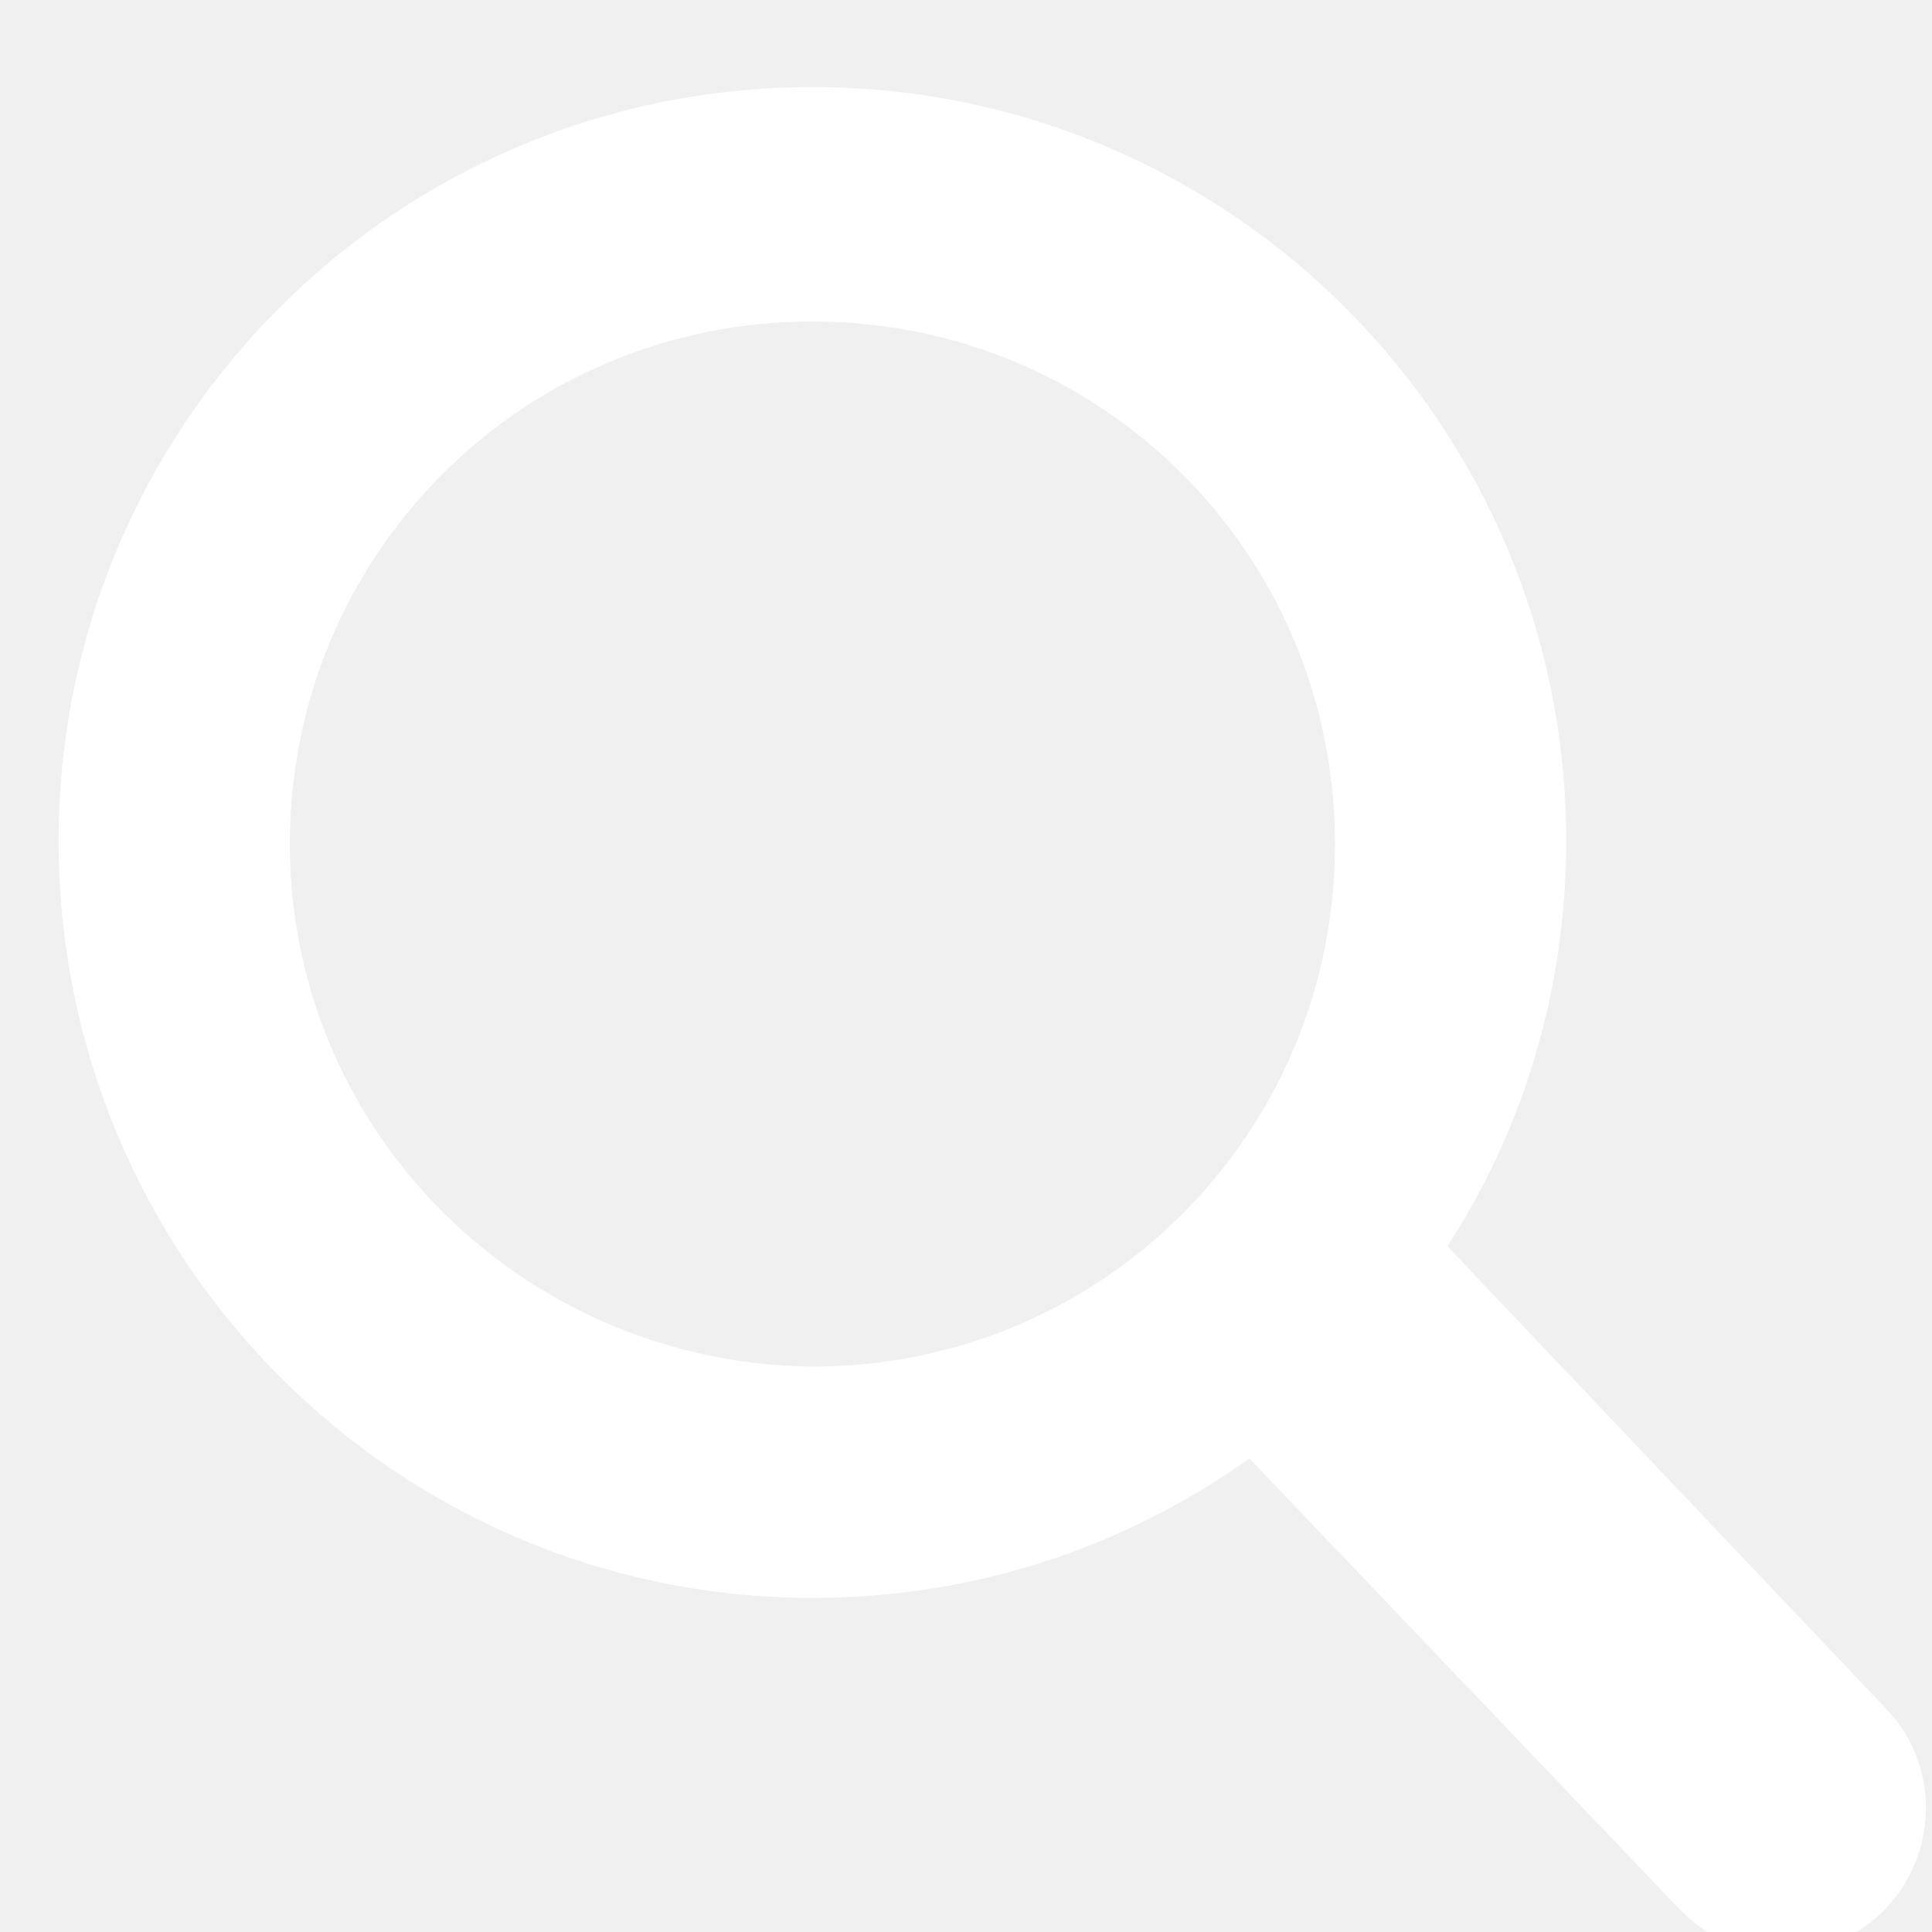
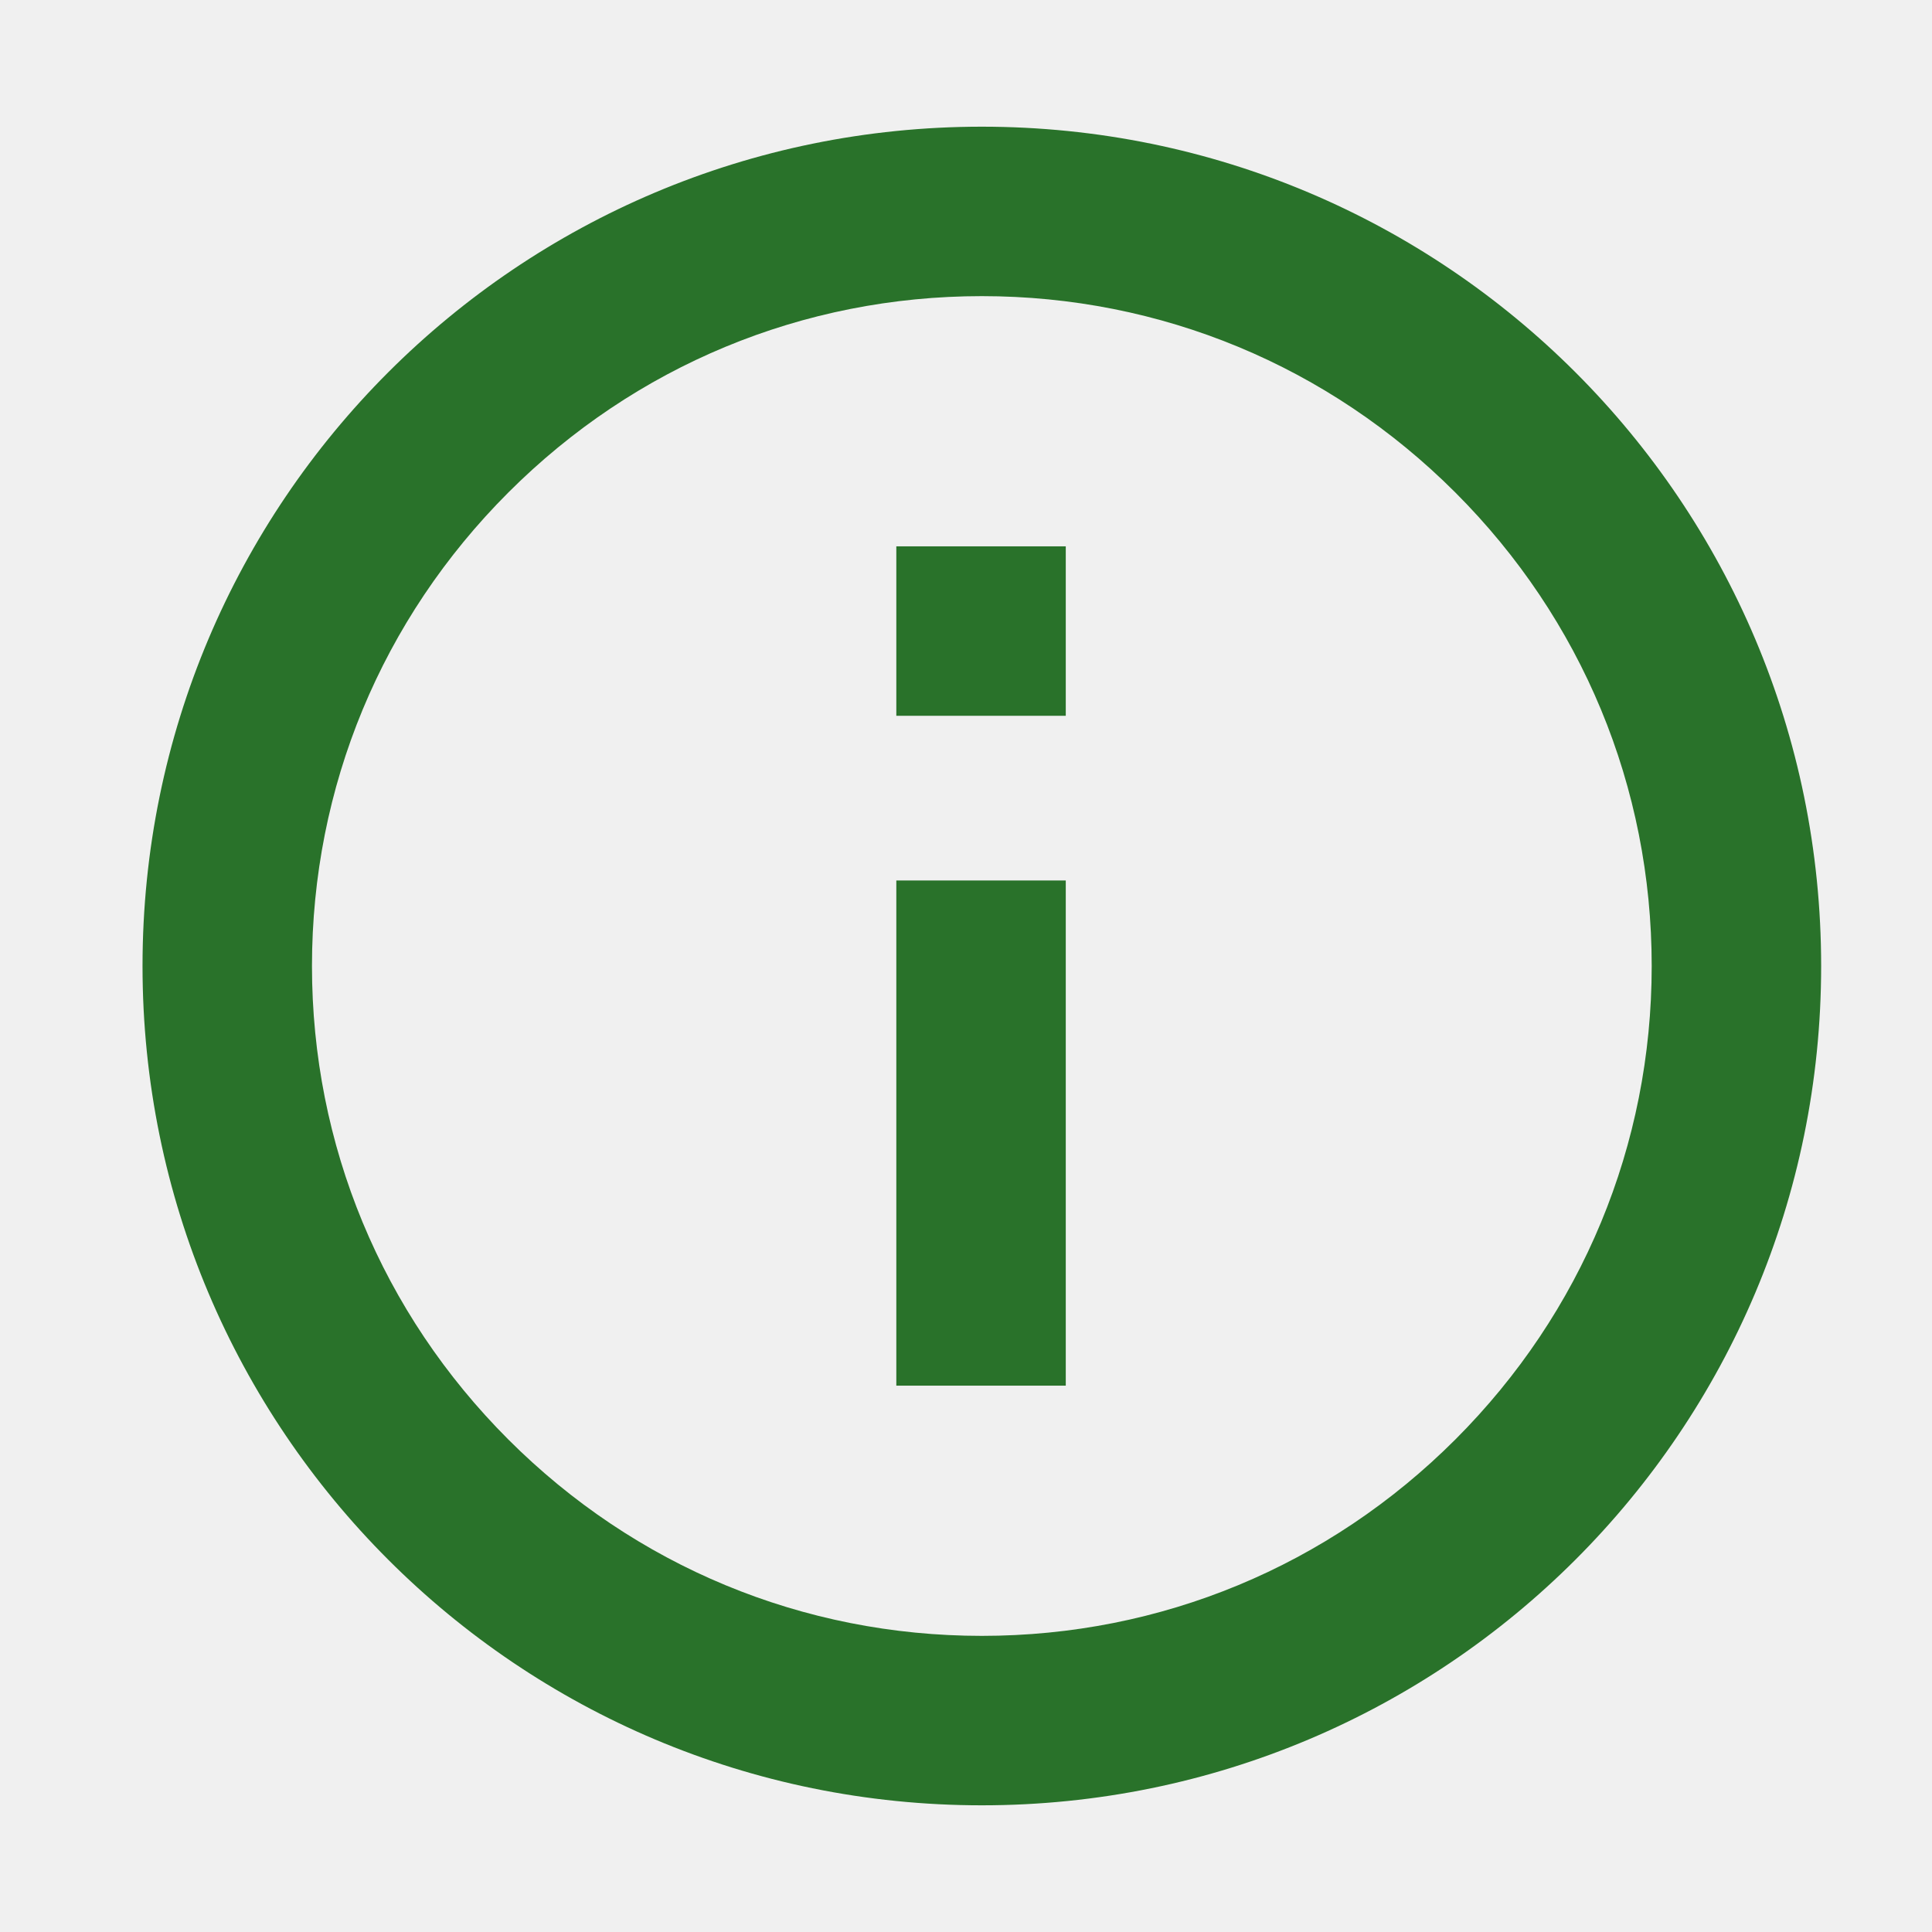
- <svg xmlns="http://www.w3.org/2000/svg" version="1.1" id="overview" viewBox="0 0 122 122">
+ <svg xmlns="http://www.w3.org/2000/svg" version="1.1" id="overview" x="0px" y="0px" viewBox="0 0 122 122" style="enable-background:new 0 0 122 122;" xml:space="preserve">
  <style type="text/css">
- 	.st0{fill:#FFFFFF;}
+ 	.st0{fill:#29722A;}
</style>
-   <path class="st0" d="M119.1,107.9L91.4,78.7c4.8-7.4,7.5-16.2,7.5-25.6c0-26.3-21.3-47.6-47.6-47.6S3.7,26.8,3.7,53.1  c0,26.4,21.3,47.8,47.6,47.8c10.3,0,19.7-3.2,27.6-8.8l27.1,28.4c3.5,3.7,9.1,3.8,12.8,0.3C122.5,117.2,122.5,111.4,119.1,107.9z   M18.3,53.3c0-18.3,14.7-33,33-33s33,14.7,33,33s-14.7,33-33,33C33,86.1,18.3,71.4,18.3,53.3z" />
+   <g>
+     <path class="st0" d="M62,18.7c11.3,0,21.9,4.4,29.9,12.4c8,8,12.4,18.6,12.4,29.9s-4.4,21.9-12.4,29.9c-8,8-18.6,12.4-29.9,12.4   s-21.9-4.4-29.9-12.4c-8-8-12.4-18.6-12.4-29.9s4.4-21.9,12.4-29.9C40.1,23.1,50.7,18.7,62,18.7 M62,8C32.7,8,9,31.7,9,61   s23.7,53,53,53s53-23.7,53-53S91.3,8,62,8z" />
+     <path class="st0" d="M67.4,87.5H56.6V55.6h10.7V87.5z M67.4,45.2H56.6V34.5h10.7V45.2z" />
+   </g>
</svg>
